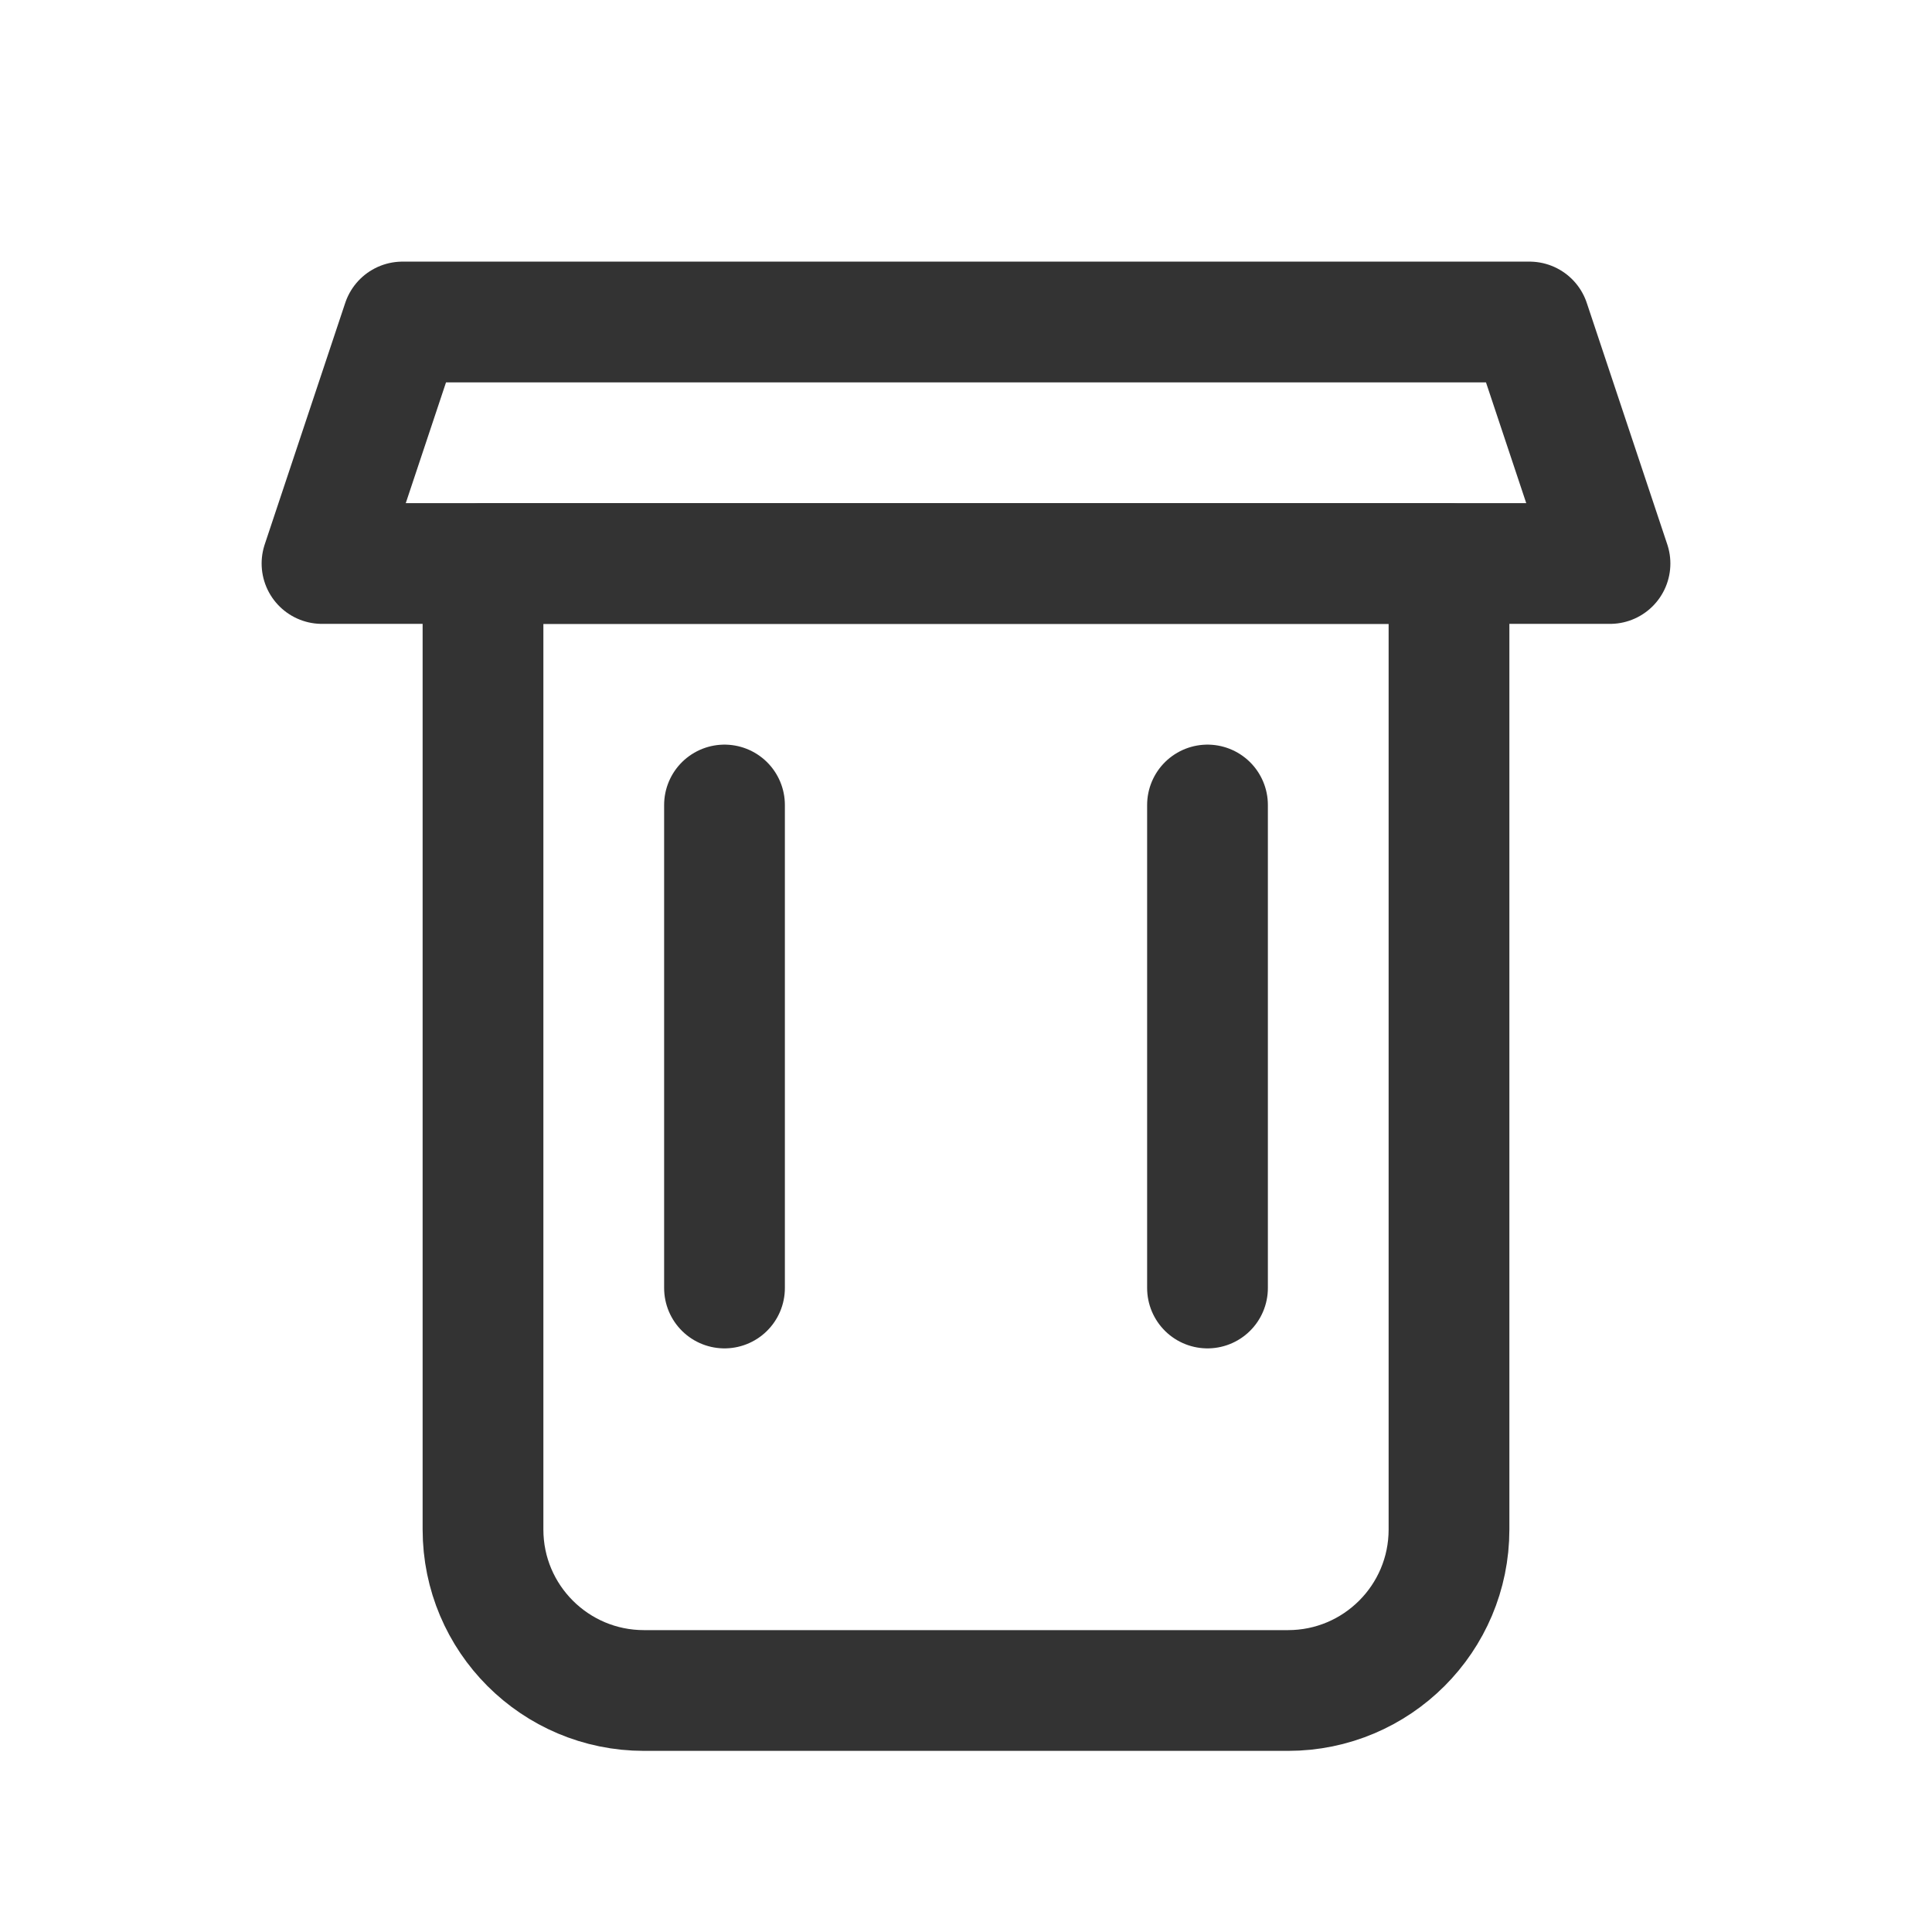
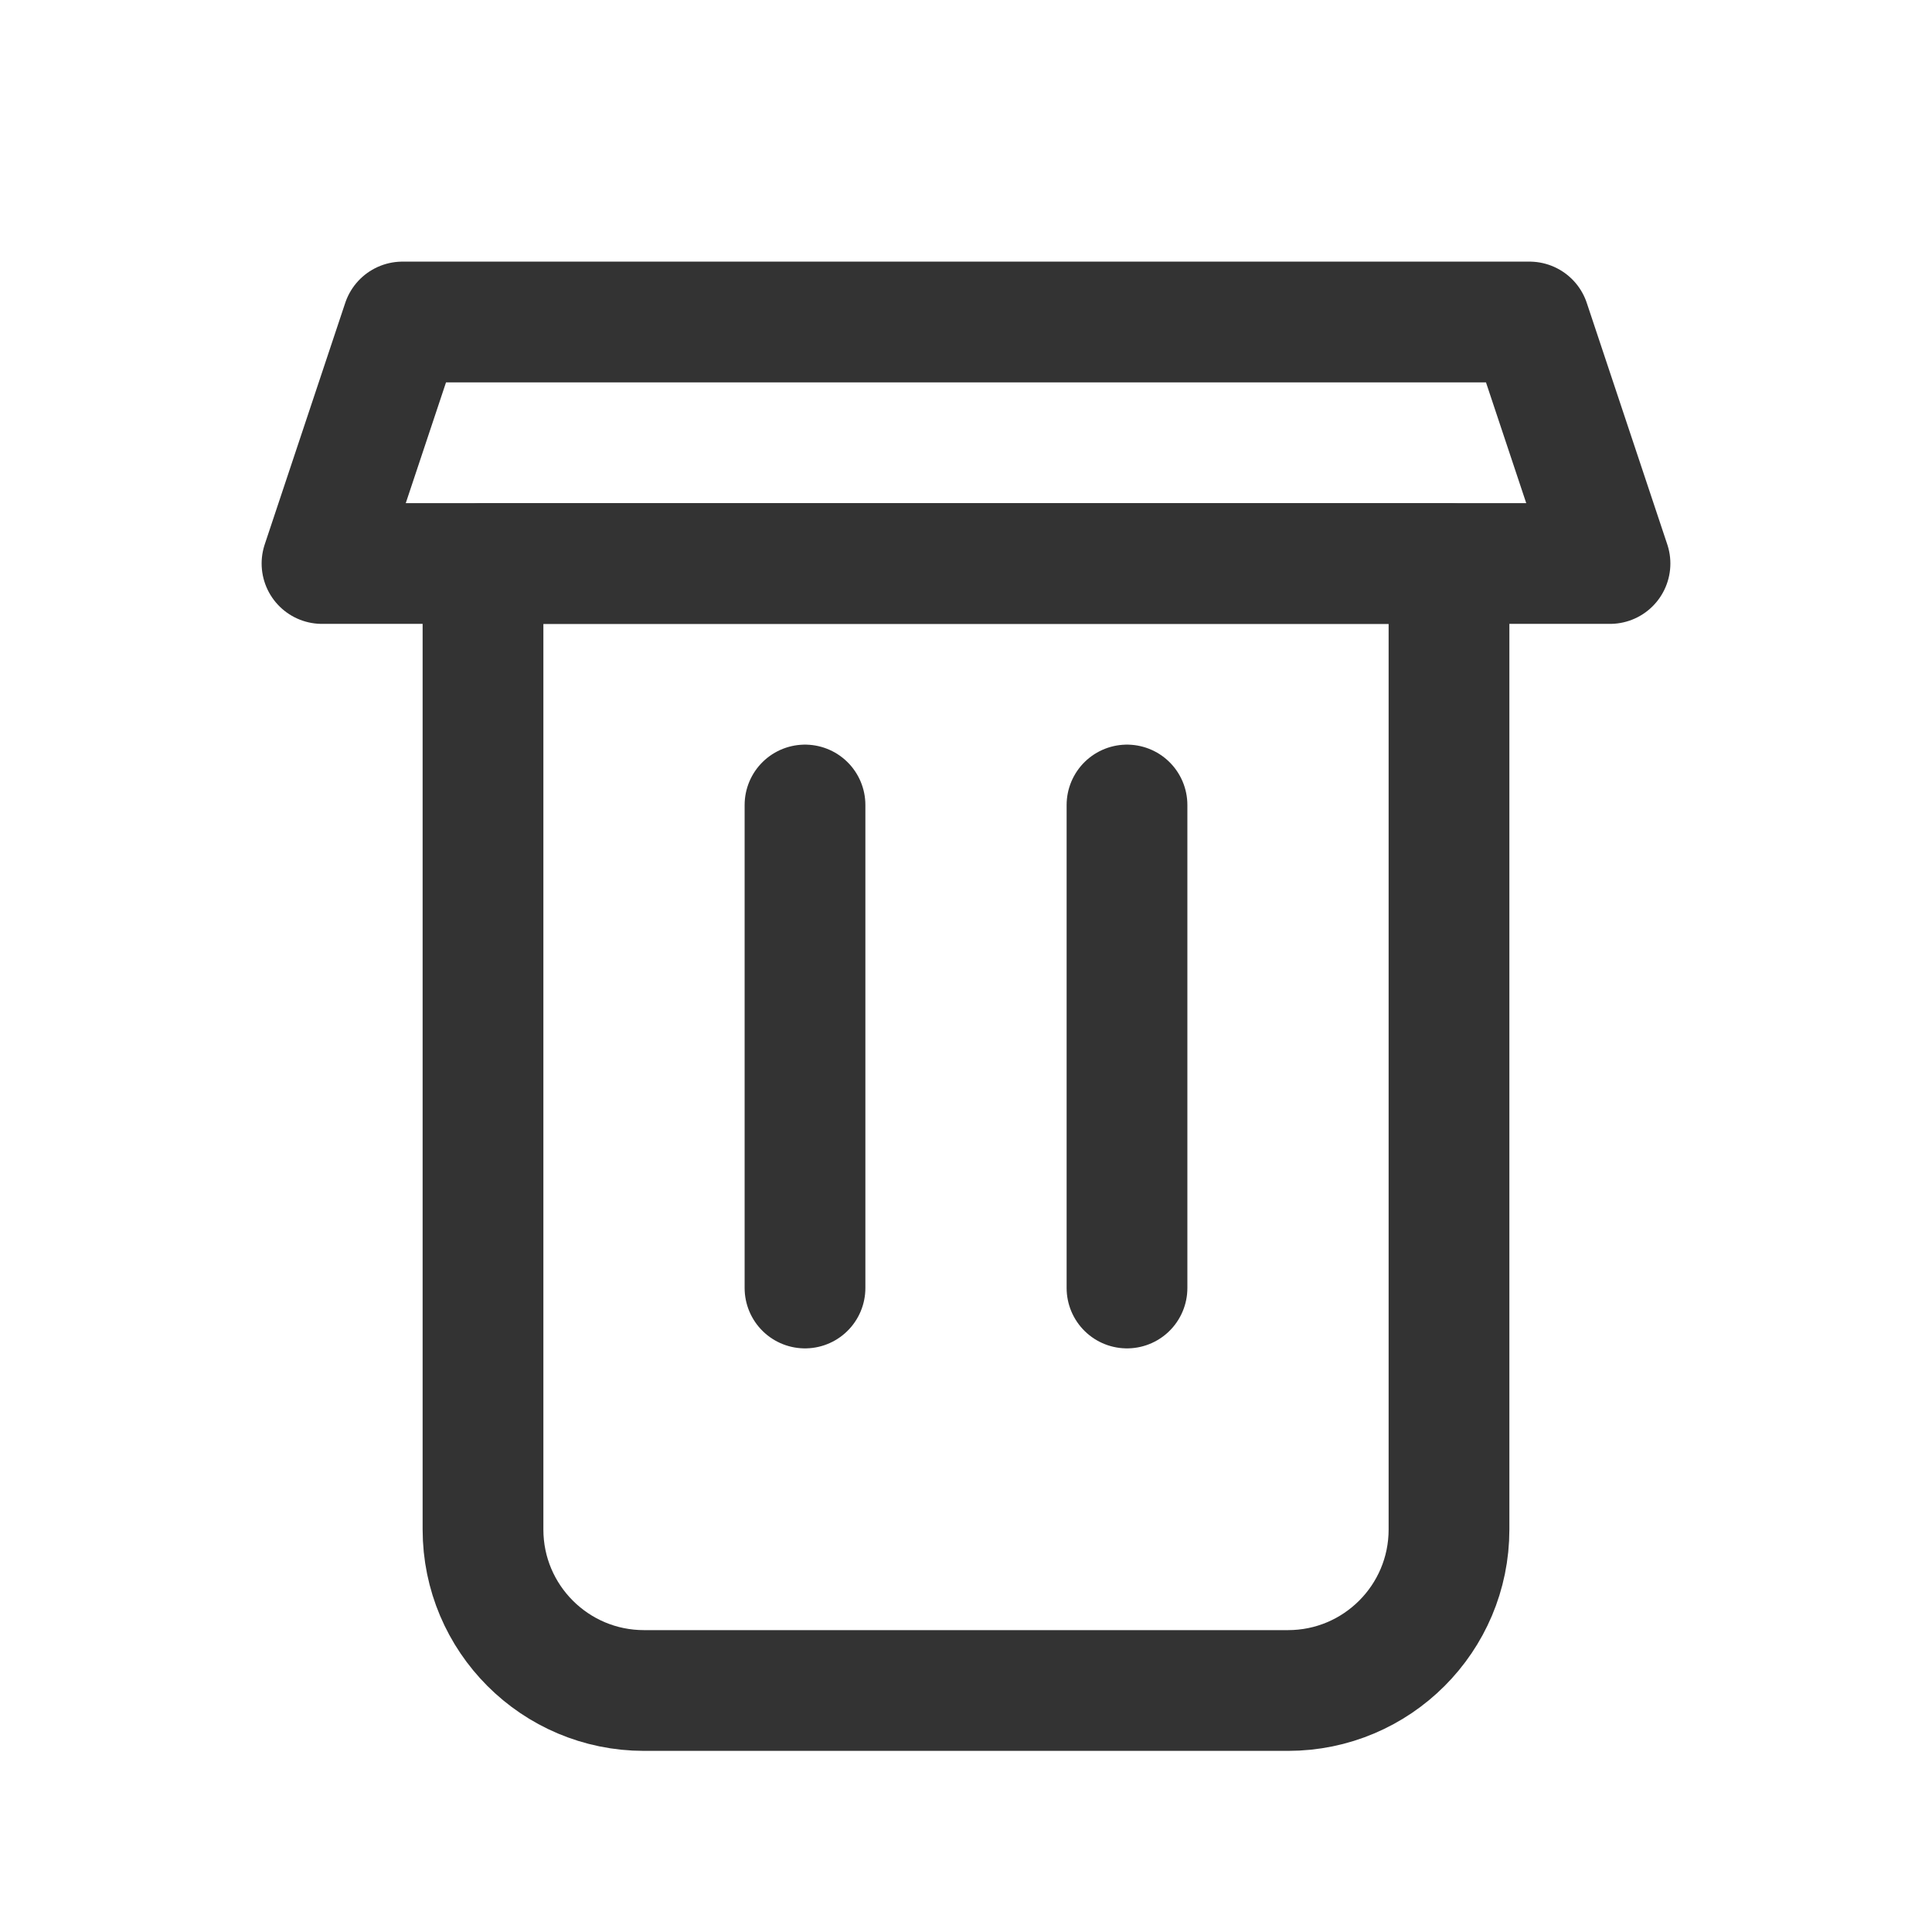
<svg xmlns="http://www.w3.org/2000/svg" viewBox="0 0 24 24" width="24" height="24">
  <path d="M6 7V19a2 2 0 0 0 2 2h8a2 2 0 0 0 2-2V7H6z" fill="none" stroke="#333" stroke-width="1.5" stroke-linecap="round" stroke-linejoin="round" />
  <path d="M4 7h16l-1-3H5L4 7z" fill="none" stroke="#333" stroke-width="1.5" stroke-linecap="round" stroke-linejoin="round" />
-   <line x1="9" y1="10" x2="9" y2="16" stroke="#333" stroke-width="1.5" stroke-linecap="round" />
-   <line x1="15" y1="10" x2="15" y2="16" stroke="#333" stroke-width="1.5" stroke-linecap="round" />
+   <line x1="10" y1="10" x2="10" y2="16" stroke="#333" stroke-width="1.5" stroke-linecap="round" />
+   <line x1="14" y1="10" x2="14" y2="16" stroke="#333" stroke-width="1.5" stroke-linecap="round" />
</svg>
